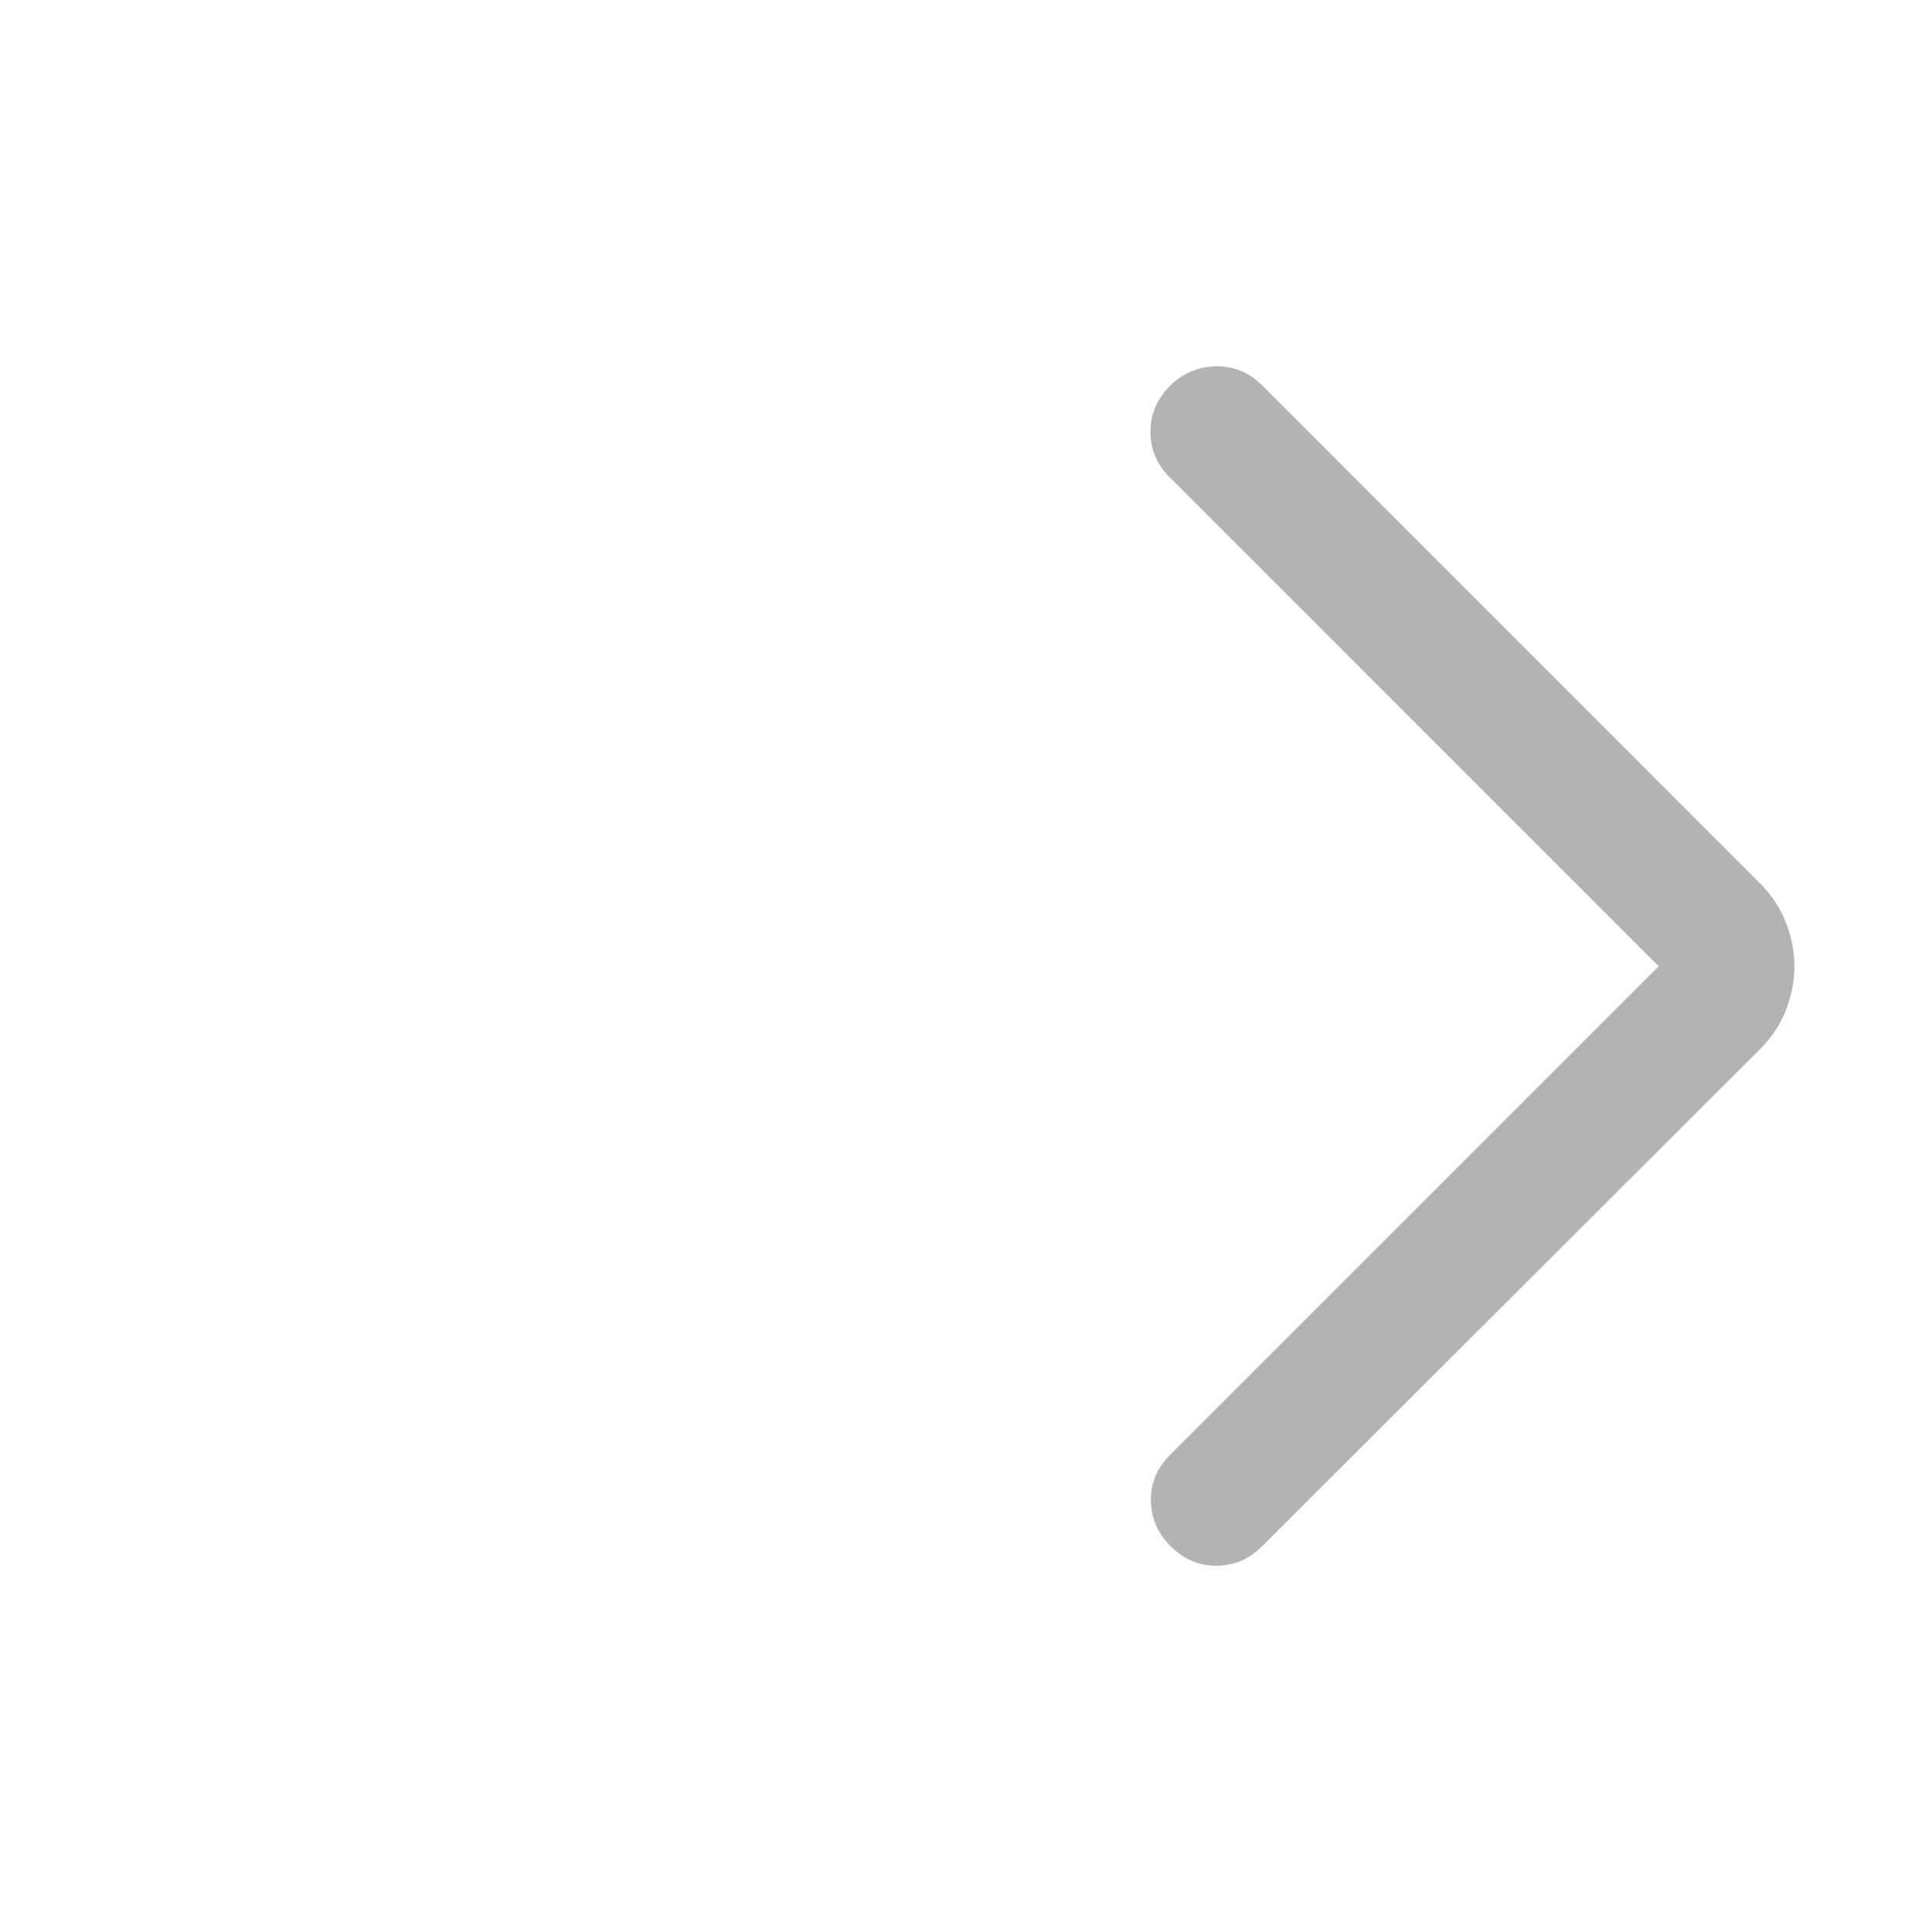
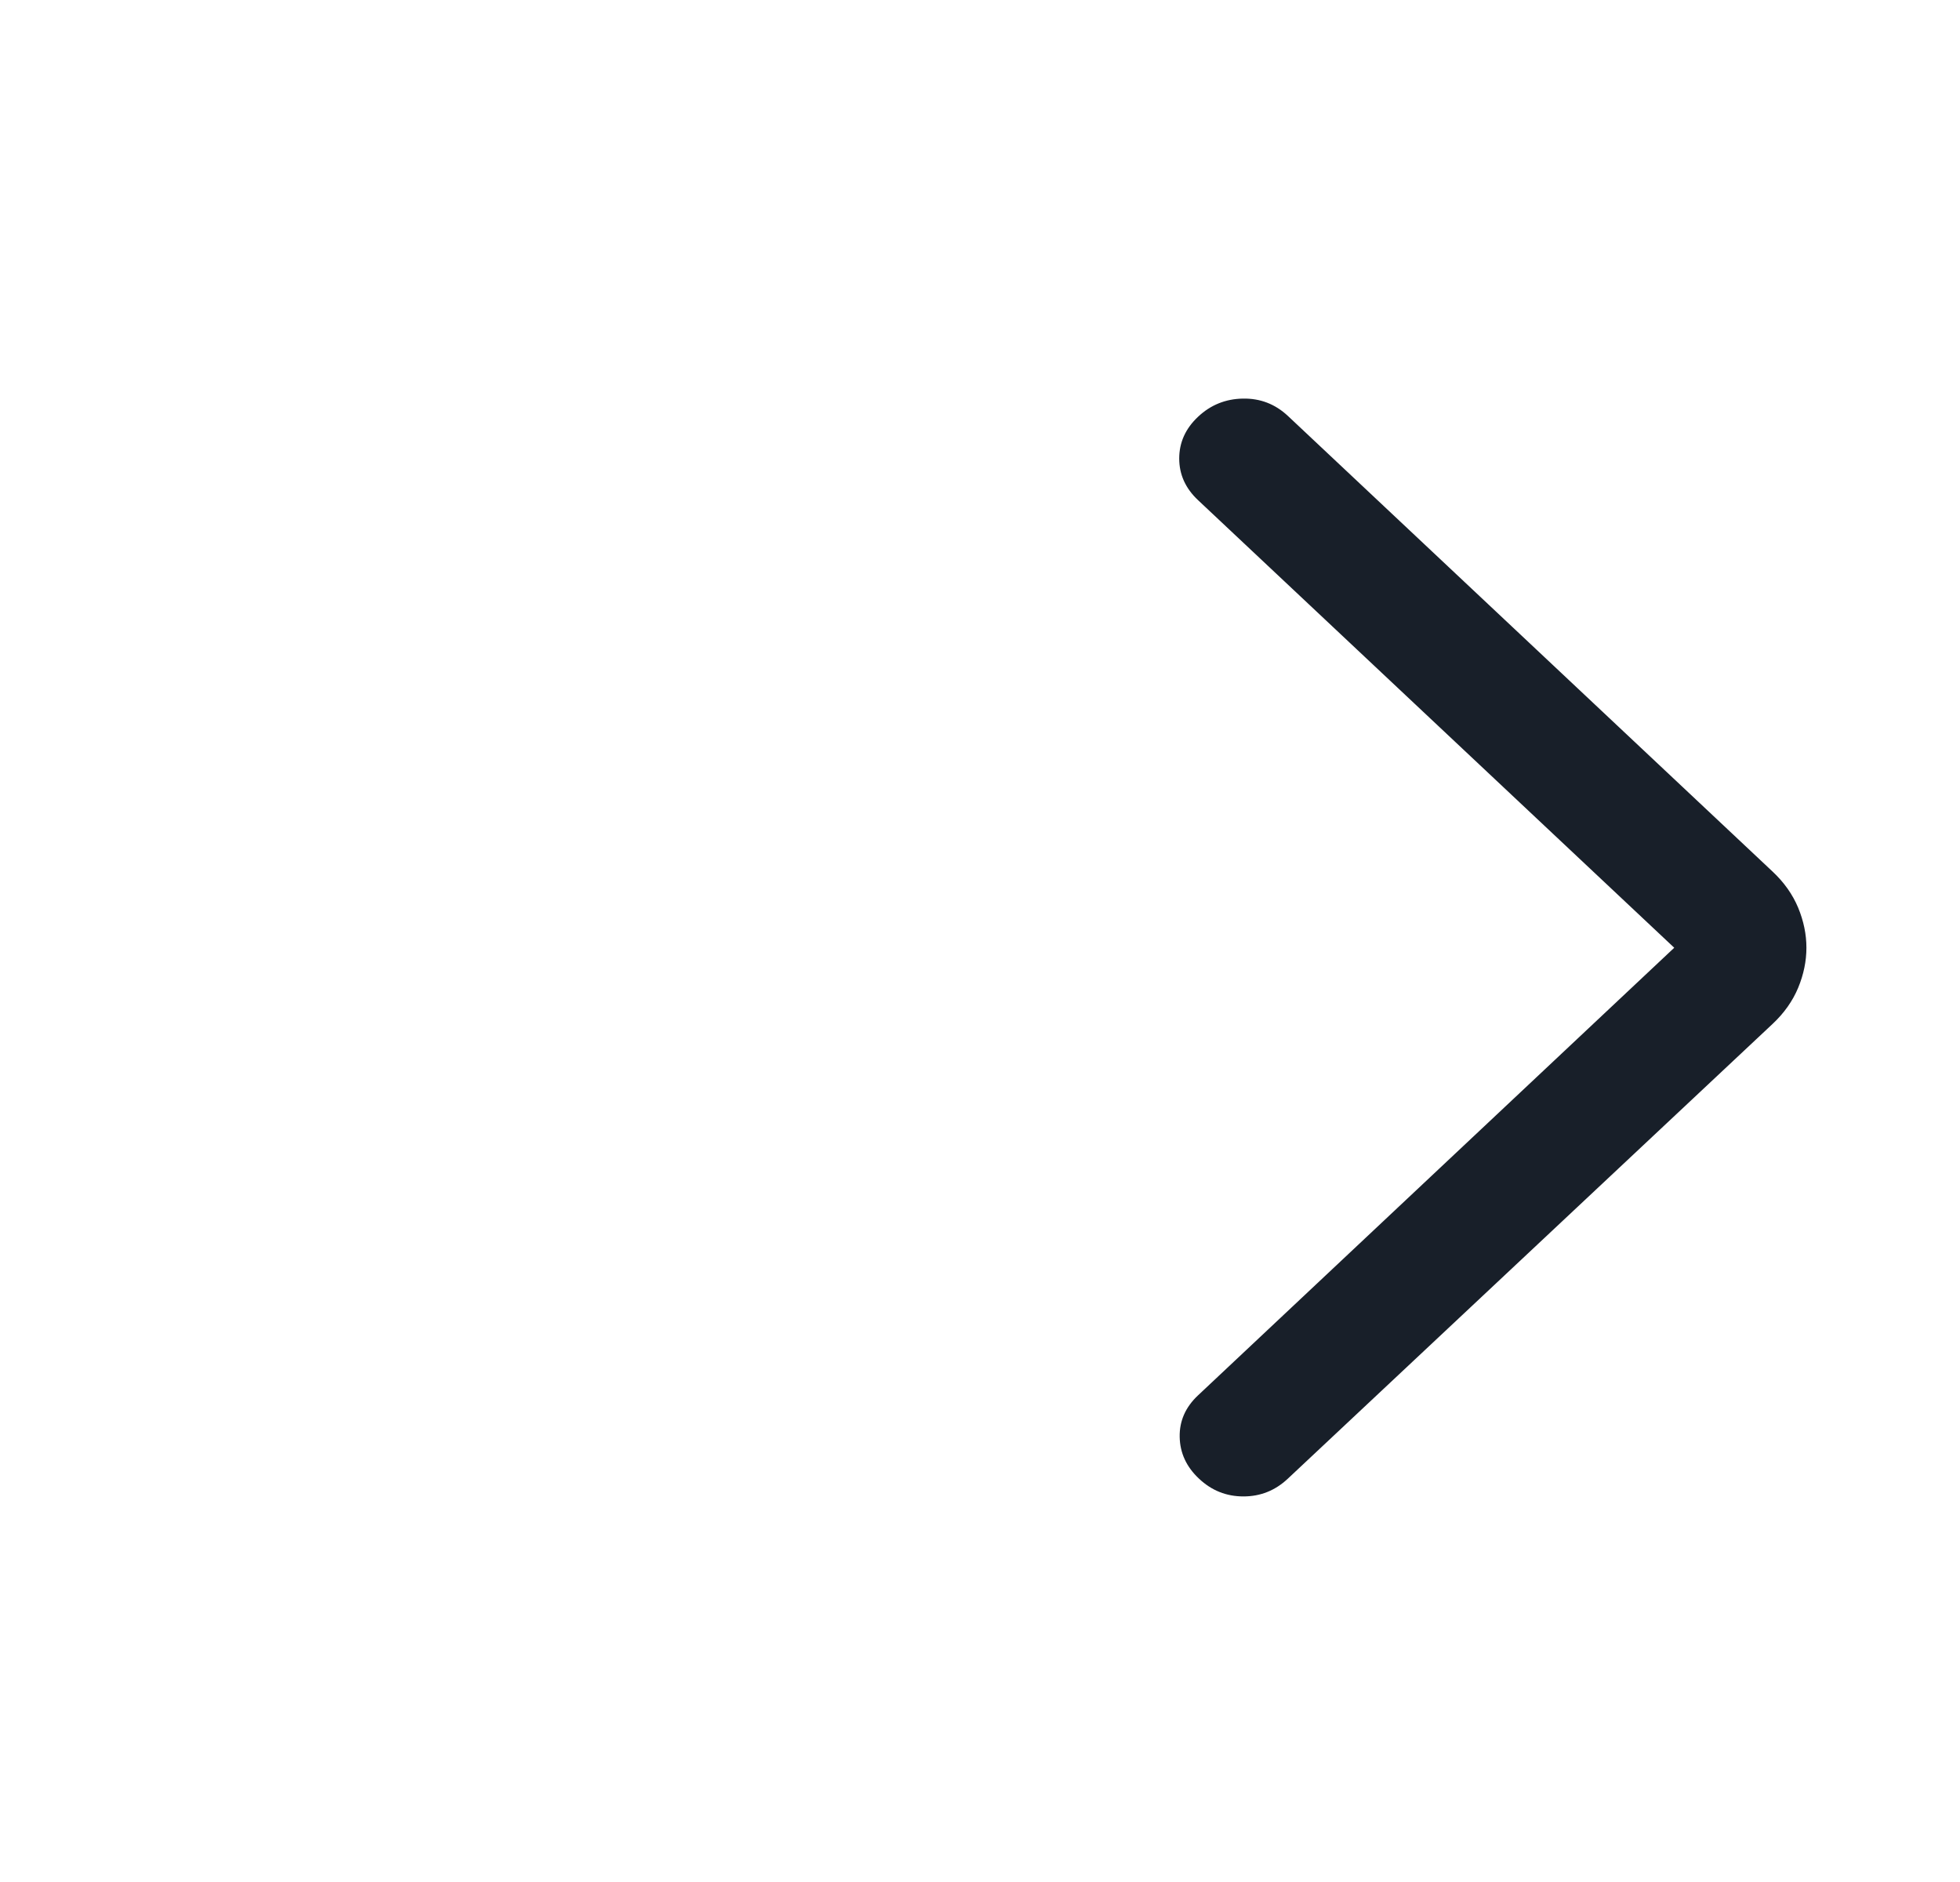
- <svg xmlns="http://www.w3.org/2000/svg" width="24" height="24" viewBox="0 0 24 24" fill="none">
-   <g id="icon-arrow">
-     <path id="arrow" d="M20.605 12.004L14.531 18.078C14.371 18.238 14.293 18.427 14.297 18.644C14.301 18.861 14.383 19.049 14.544 19.21C14.704 19.37 14.893 19.45 15.11 19.45C15.327 19.45 15.515 19.37 15.676 19.21L21.861 13.036C22.007 12.891 22.115 12.727 22.186 12.546C22.256 12.365 22.291 12.184 22.291 12.004C22.291 11.823 22.256 11.642 22.186 11.461C22.115 11.28 22.007 11.117 21.861 10.971L15.676 4.785C15.515 4.625 15.325 4.547 15.103 4.551C14.882 4.555 14.691 4.637 14.531 4.797C14.371 4.958 14.291 5.146 14.291 5.364C14.291 5.581 14.371 5.769 14.531 5.929L20.605 12.004Z" fill="#B3B3B3" />
-   </g>
+ <svg xmlns="http://www.w3.org/2000/svg" width="25" height="24" viewBox="0 0 25 24" fill="none">
+   <path d="M21.355 12.086L15.281 17.794C15.121 17.944 15.043 18.121 15.047 18.325C15.051 18.529 15.133 18.707 15.294 18.857C15.454 19.008 15.643 19.083 15.86 19.083C16.077 19.083 16.265 19.008 16.426 18.857L22.611 13.056C22.757 12.919 22.865 12.766 22.936 12.596C23.006 12.426 23.041 12.256 23.041 12.086C23.041 11.916 23.006 11.746 22.936 11.576C22.865 11.406 22.757 11.253 22.611 11.116L16.426 5.303C16.265 5.153 16.075 5.079 15.853 5.083C15.632 5.087 15.441 5.164 15.281 5.315C15.121 5.465 15.041 5.643 15.041 5.847C15.041 6.051 15.121 6.228 15.281 6.378L21.355 12.086Z" fill="#181F29" />
</svg>
